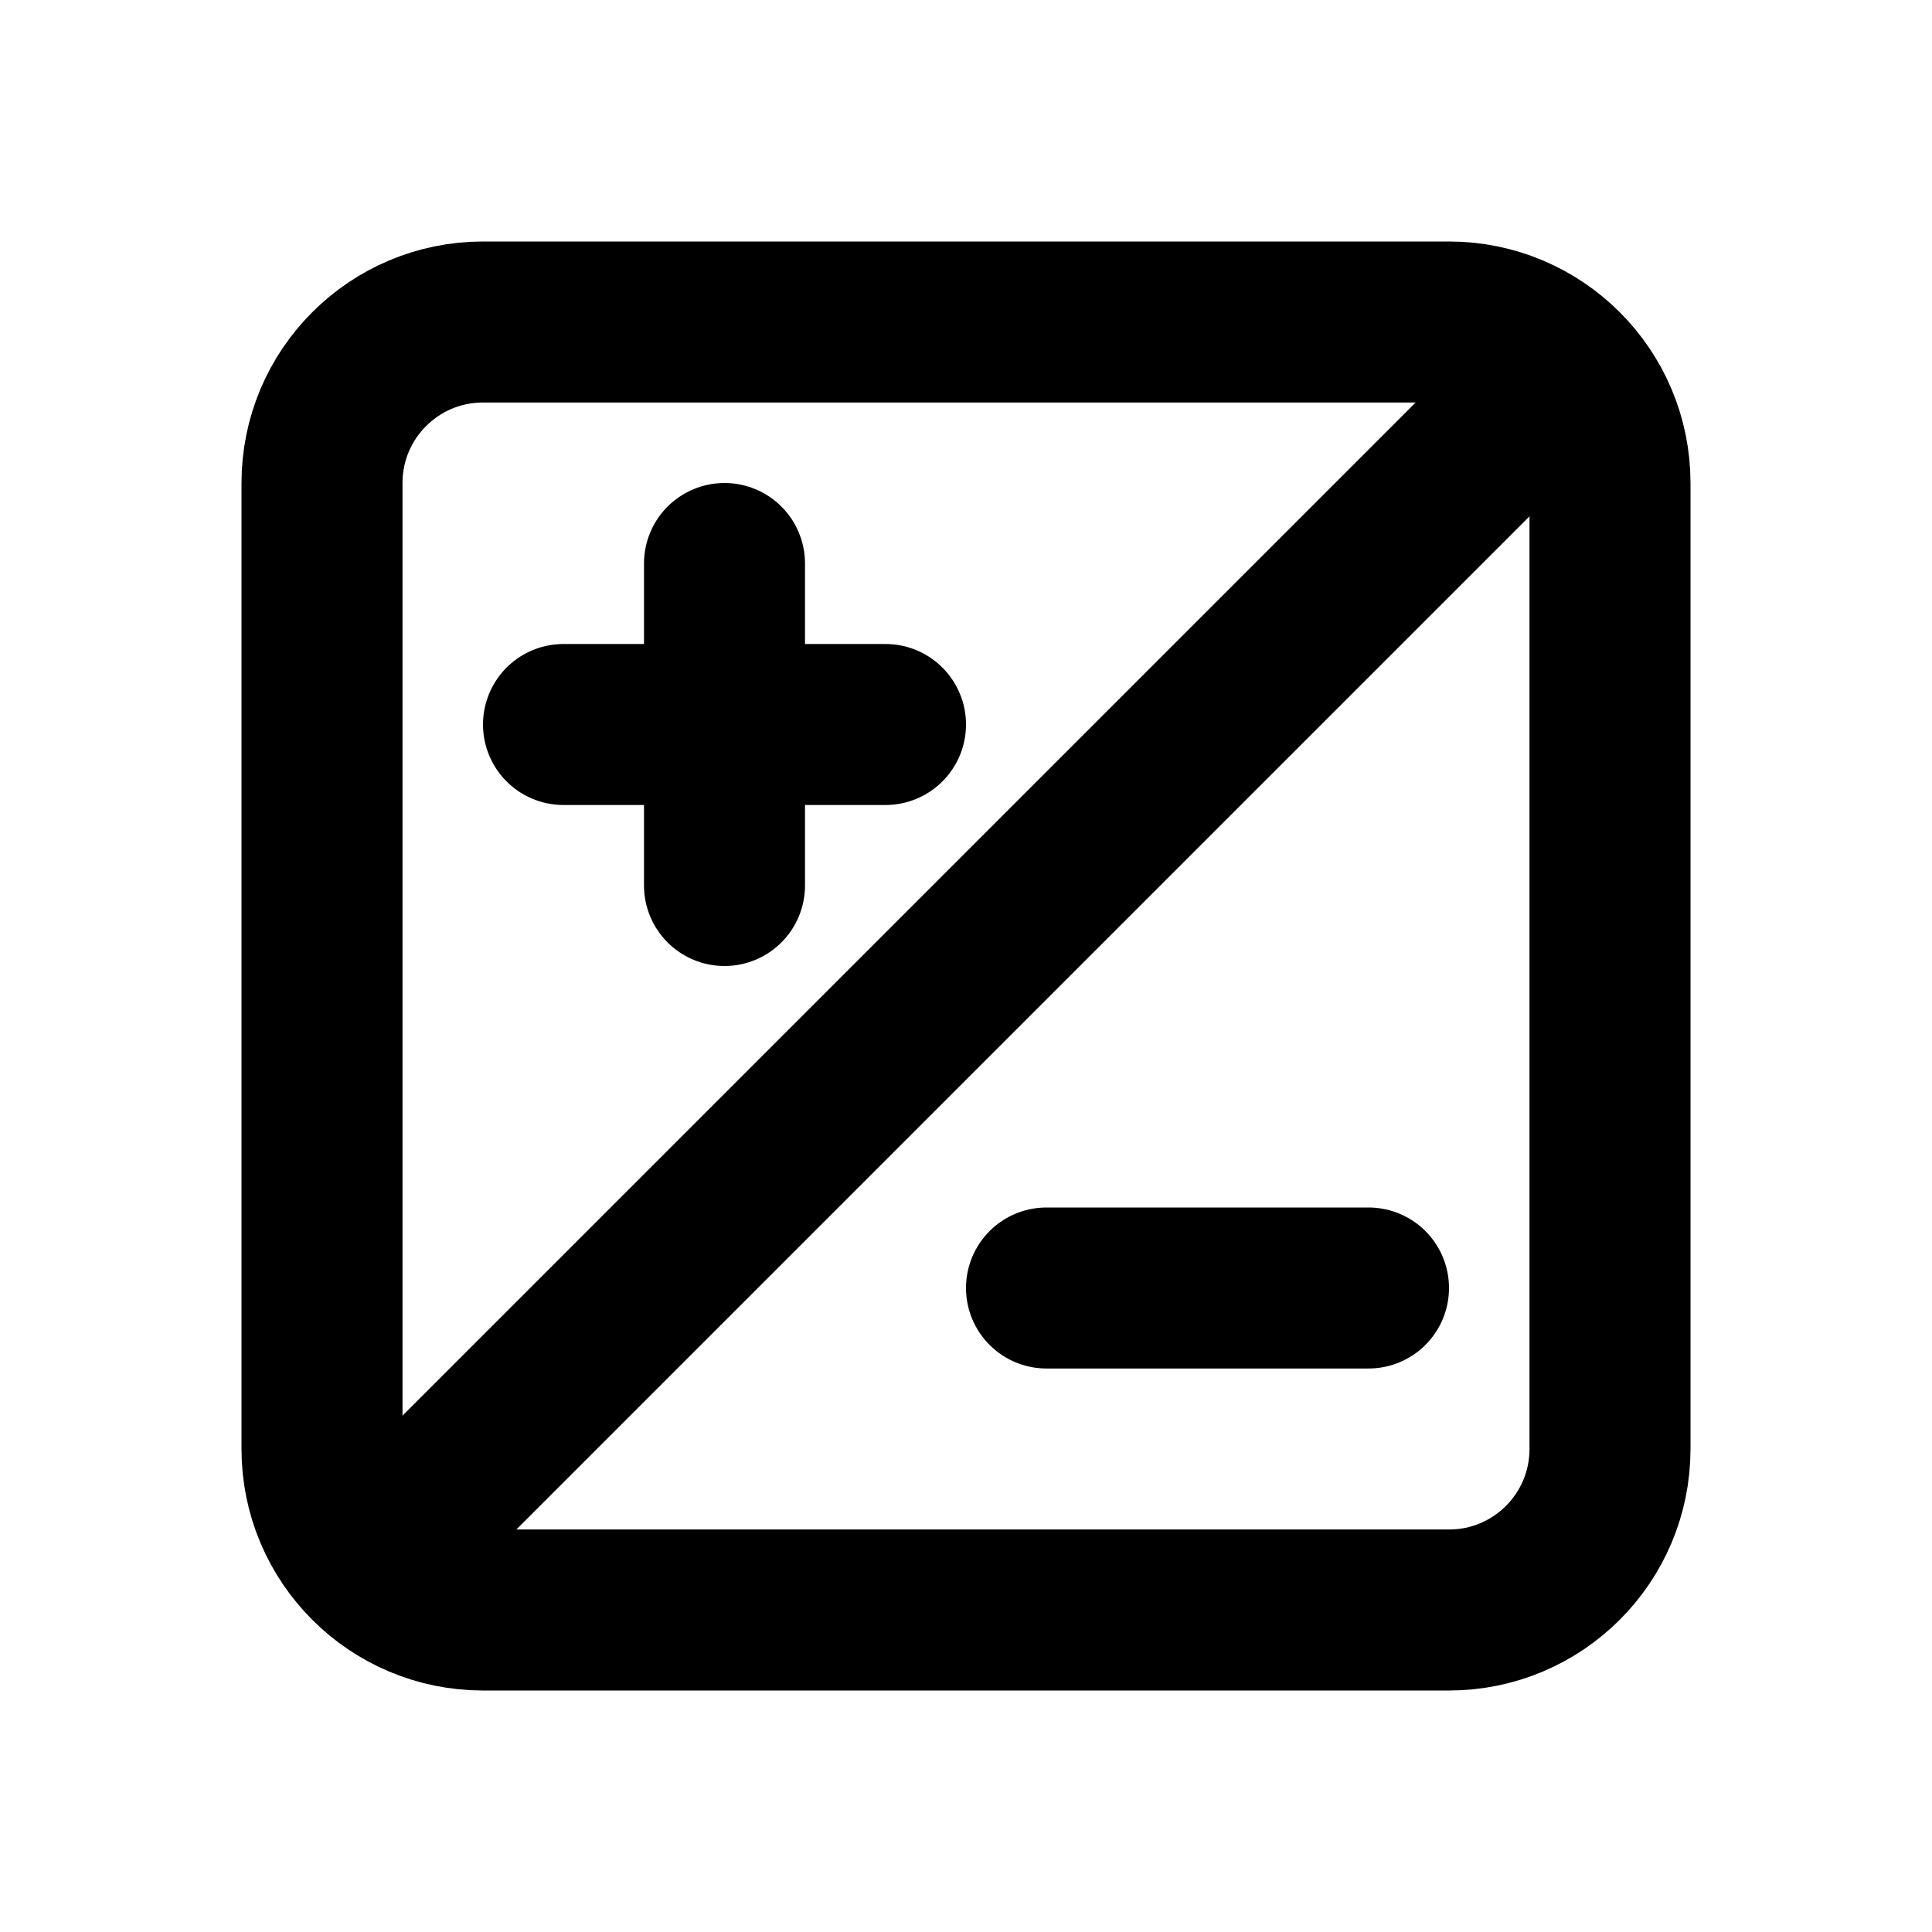
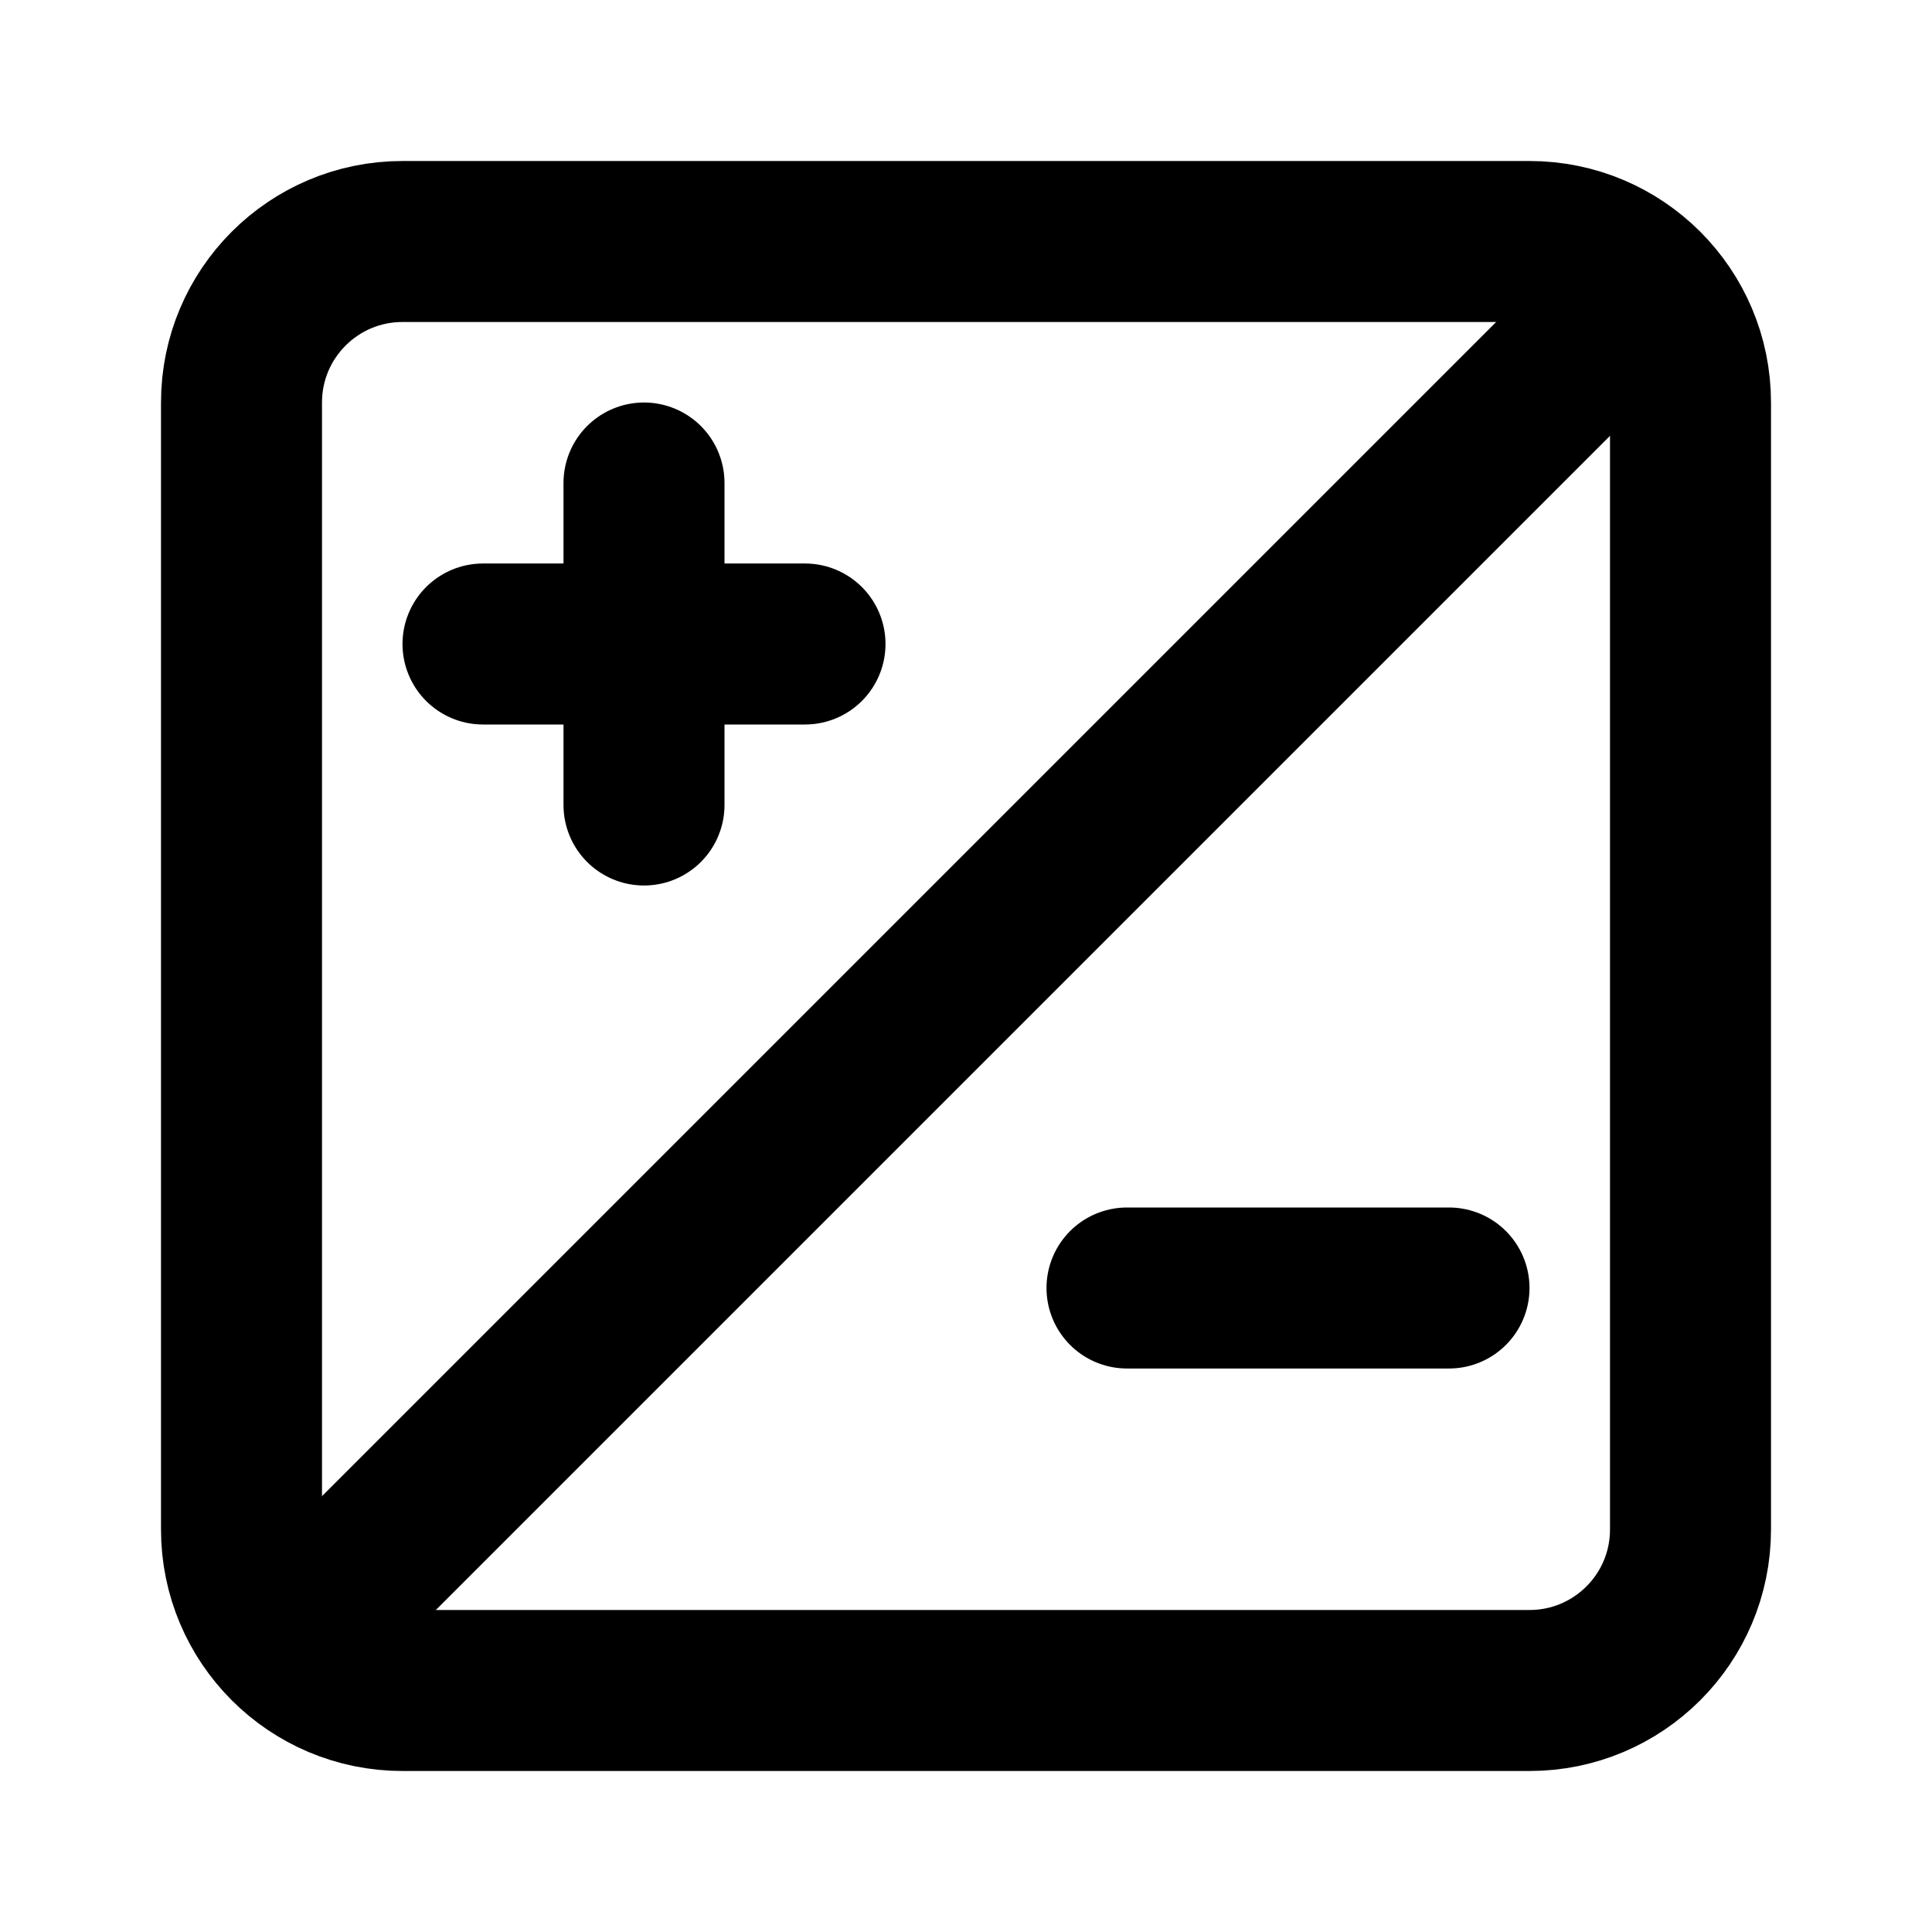
<svg xmlns="http://www.w3.org/2000/svg" width="24" height="24" viewBox="0 0 24 24" fill="none" stroke="currentColor" stroke-width="2" stroke-linecap="round" stroke-linejoin="round">
  <path stroke="none" d="M0 0h24v24H0z" fill="none" />
-   <path d="M4 4m0 2a2 2 0 0 1 2 -2h12a2 2 0 0 1 2 2v12a2 2 0 0 1 -2 2h-12a2 2 0 0 1 -2 -2z" />
-   <path d="M4.6 19.4l14.8 -14.8" />
-   <path d="M7 9h4m-2 -2v4" />
-   <path d="M13 16l4 0" />
+   <path d="M3.6 20.4l16.8 -16.8" />
+   <path d="M6 8h4m-2 -2v4" />
+   <path d="M14 16h4" />
+   <path d="M3 5a2 2 0 0 1 2 -2h14a2 2 0 0 1 2 2v14a2 2 0 0 1 -2 2h-14a2 2 0 0 1 -2 -2z" />
</svg>
